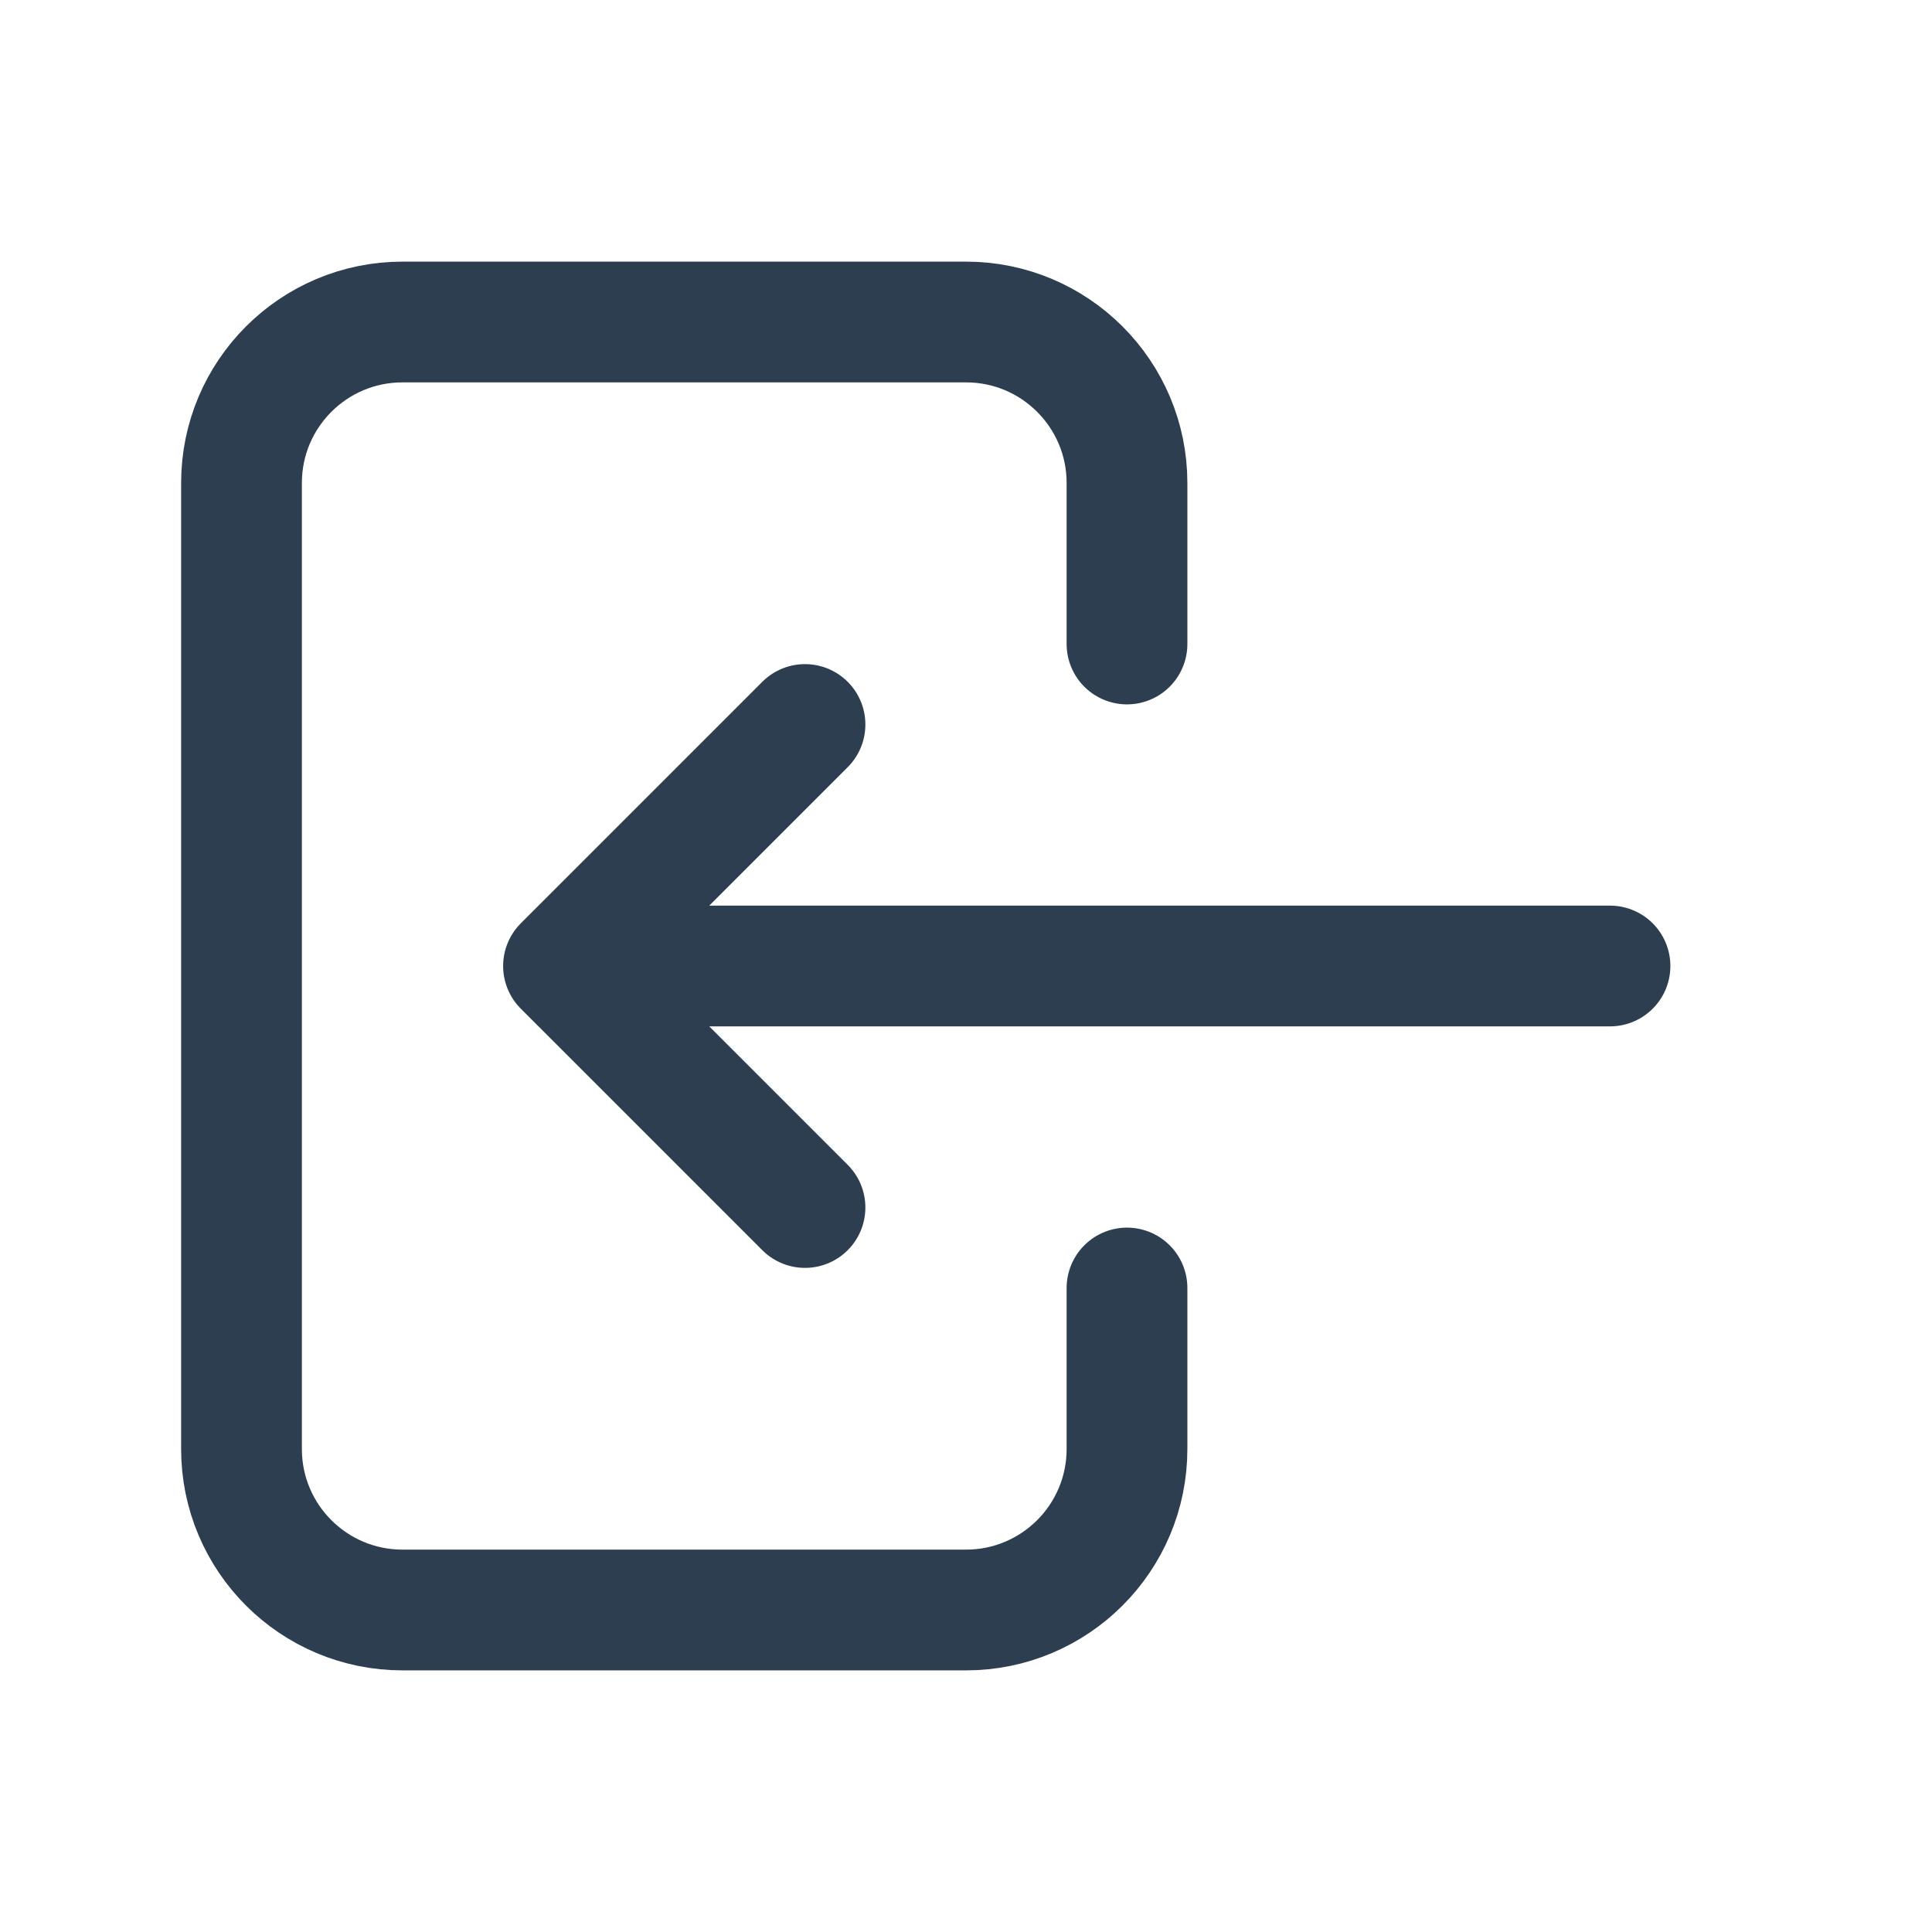
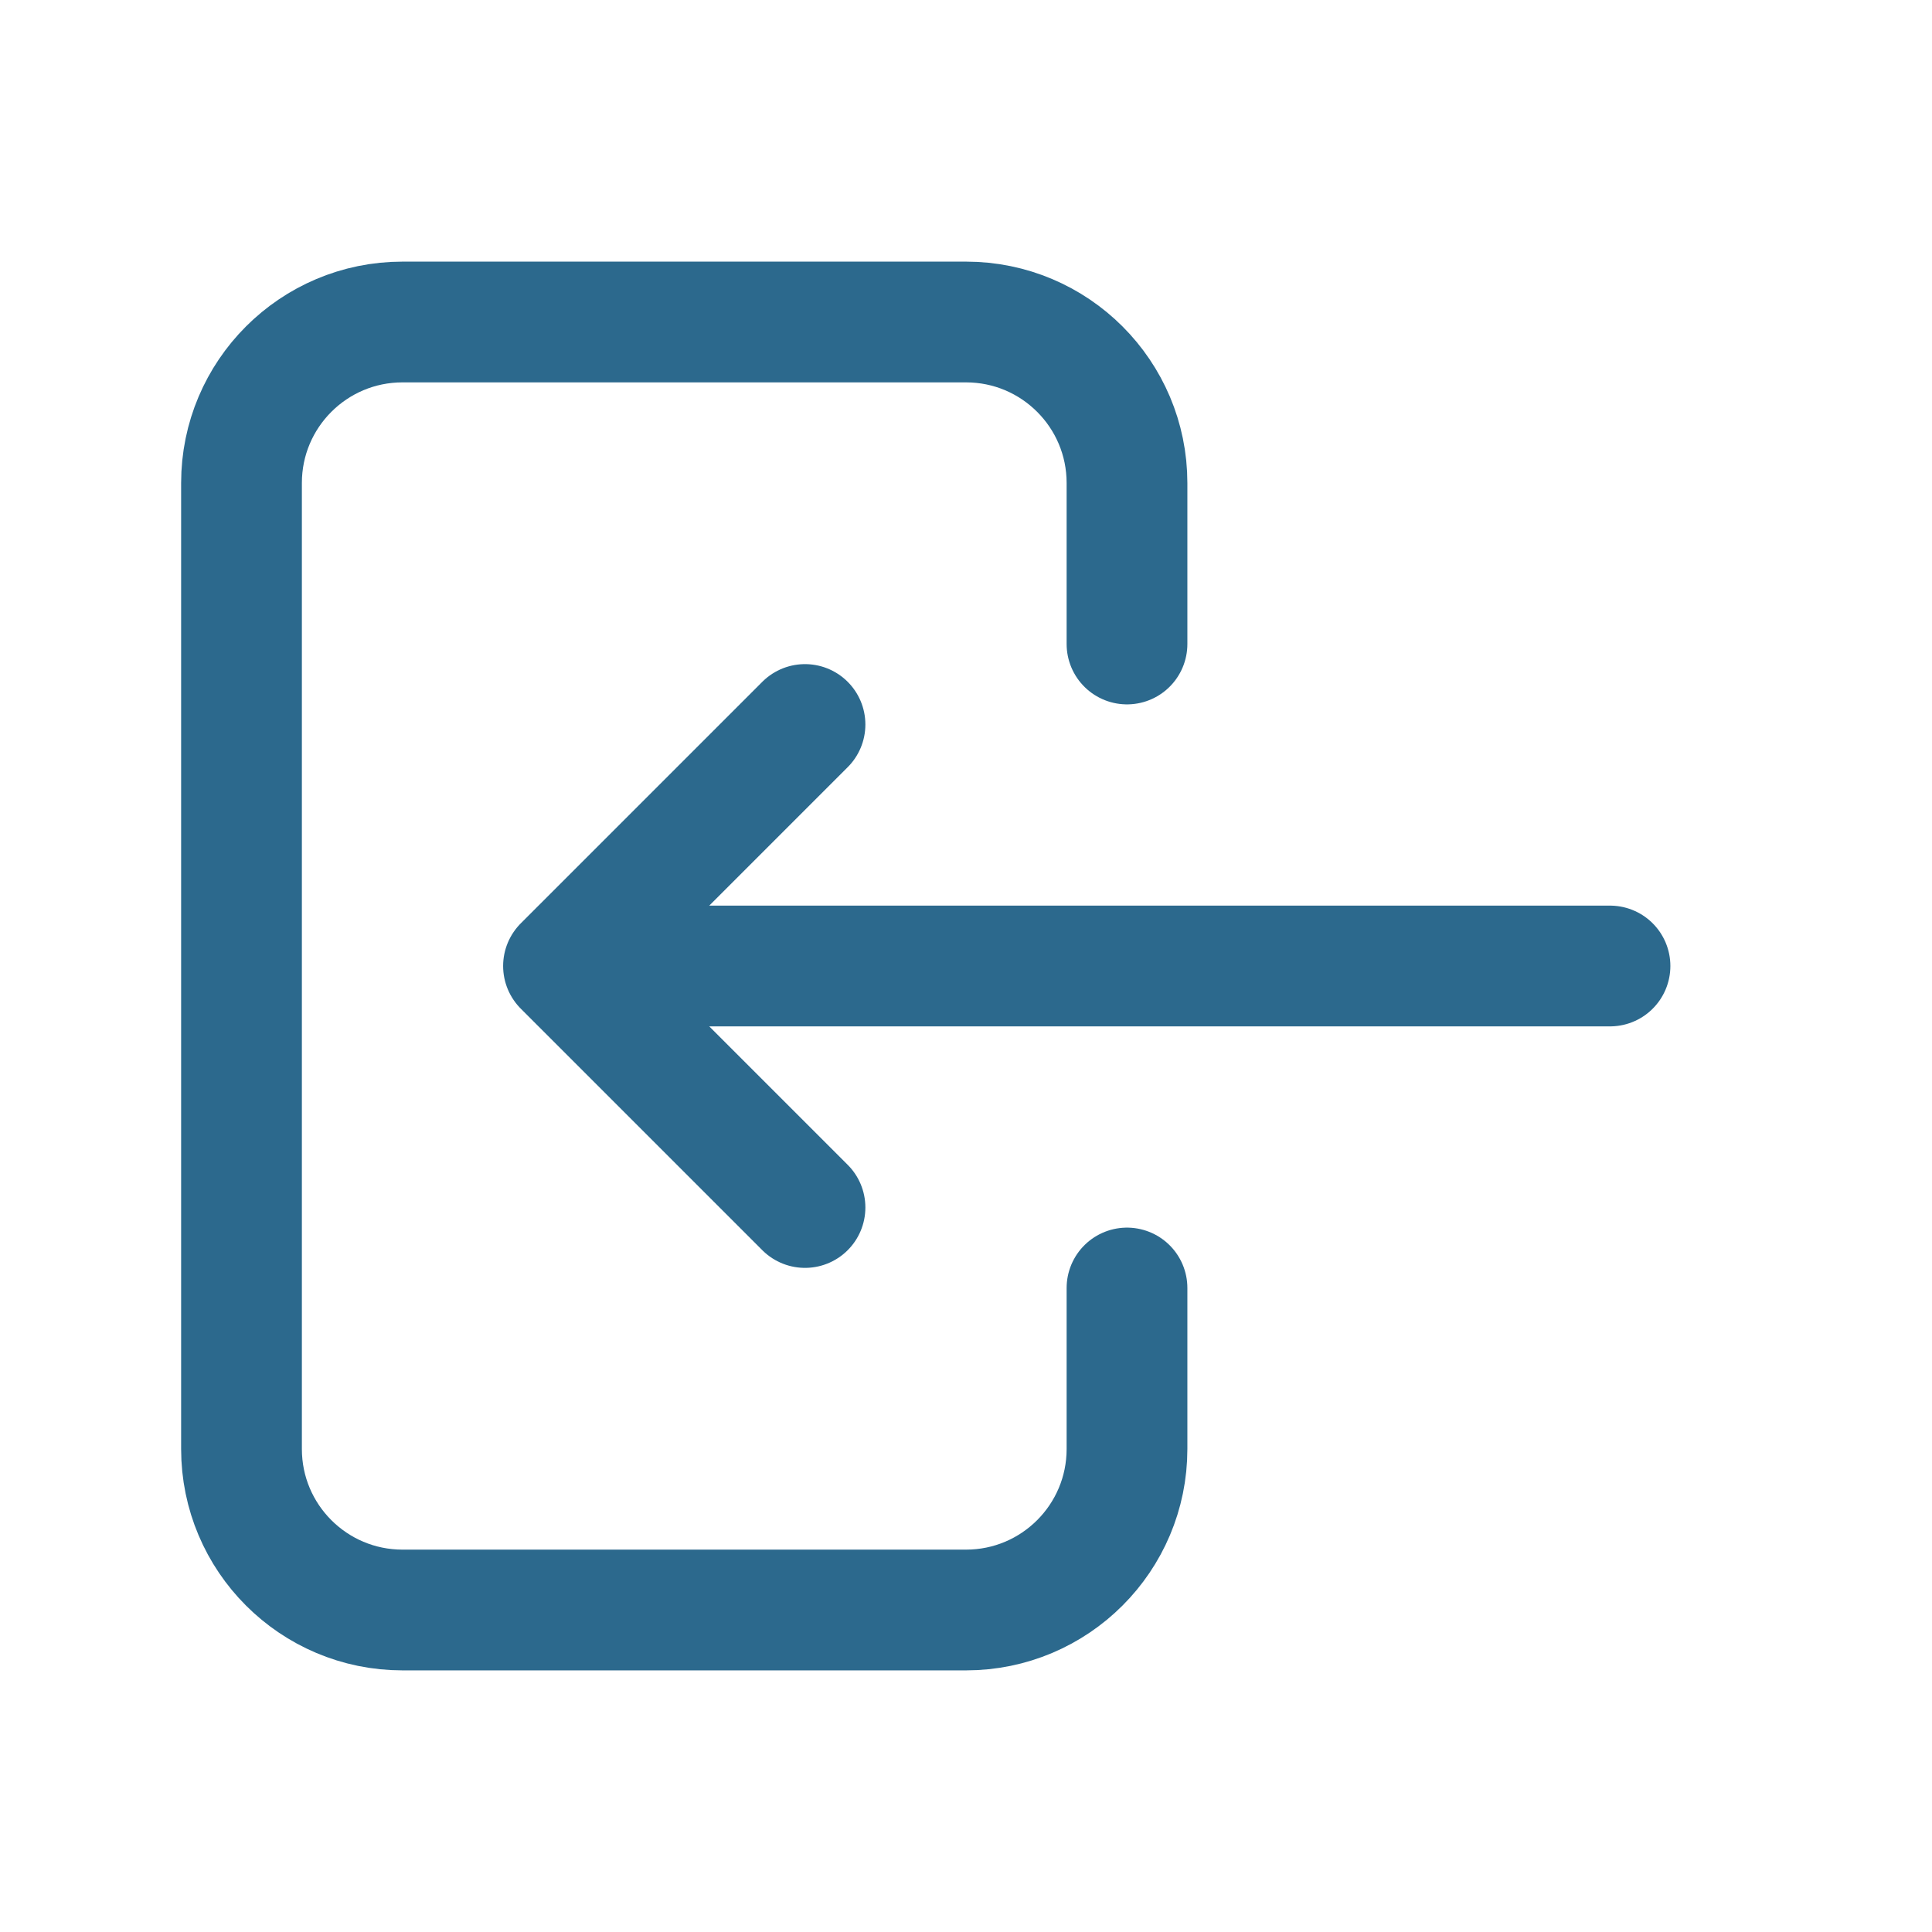
- <svg xmlns="http://www.w3.org/2000/svg" class="icon icon-tabler icon-tabler-login" width="44" height="44" viewBox="0 0 24 24" stroke-width="1.5" stroke="#2c3e50" fill="none" stroke-linecap="round" stroke-linejoin="round">
+ <svg xmlns="http://www.w3.org/2000/svg" class="icon icon-tabler icon-tabler-login" width="44" height="44" viewBox="0 0 24 24" stroke-width="1.5" stroke="#2c698d" fill="none" stroke-linecap="round" stroke-linejoin="round">
  <path stroke="none" d="M0 0h24v24H0z" fill="none" />
  <path d="M14 8v-2a2 2 0 0 0 -2 -2h-7a2 2 0 0 0 -2 2v12a2 2 0 0 0 2 2h7a2 2 0 0 0 2 -2v-2" />
  <path d="M20 12h-13l3 -3m0 6l-3 -3" />
</svg>
